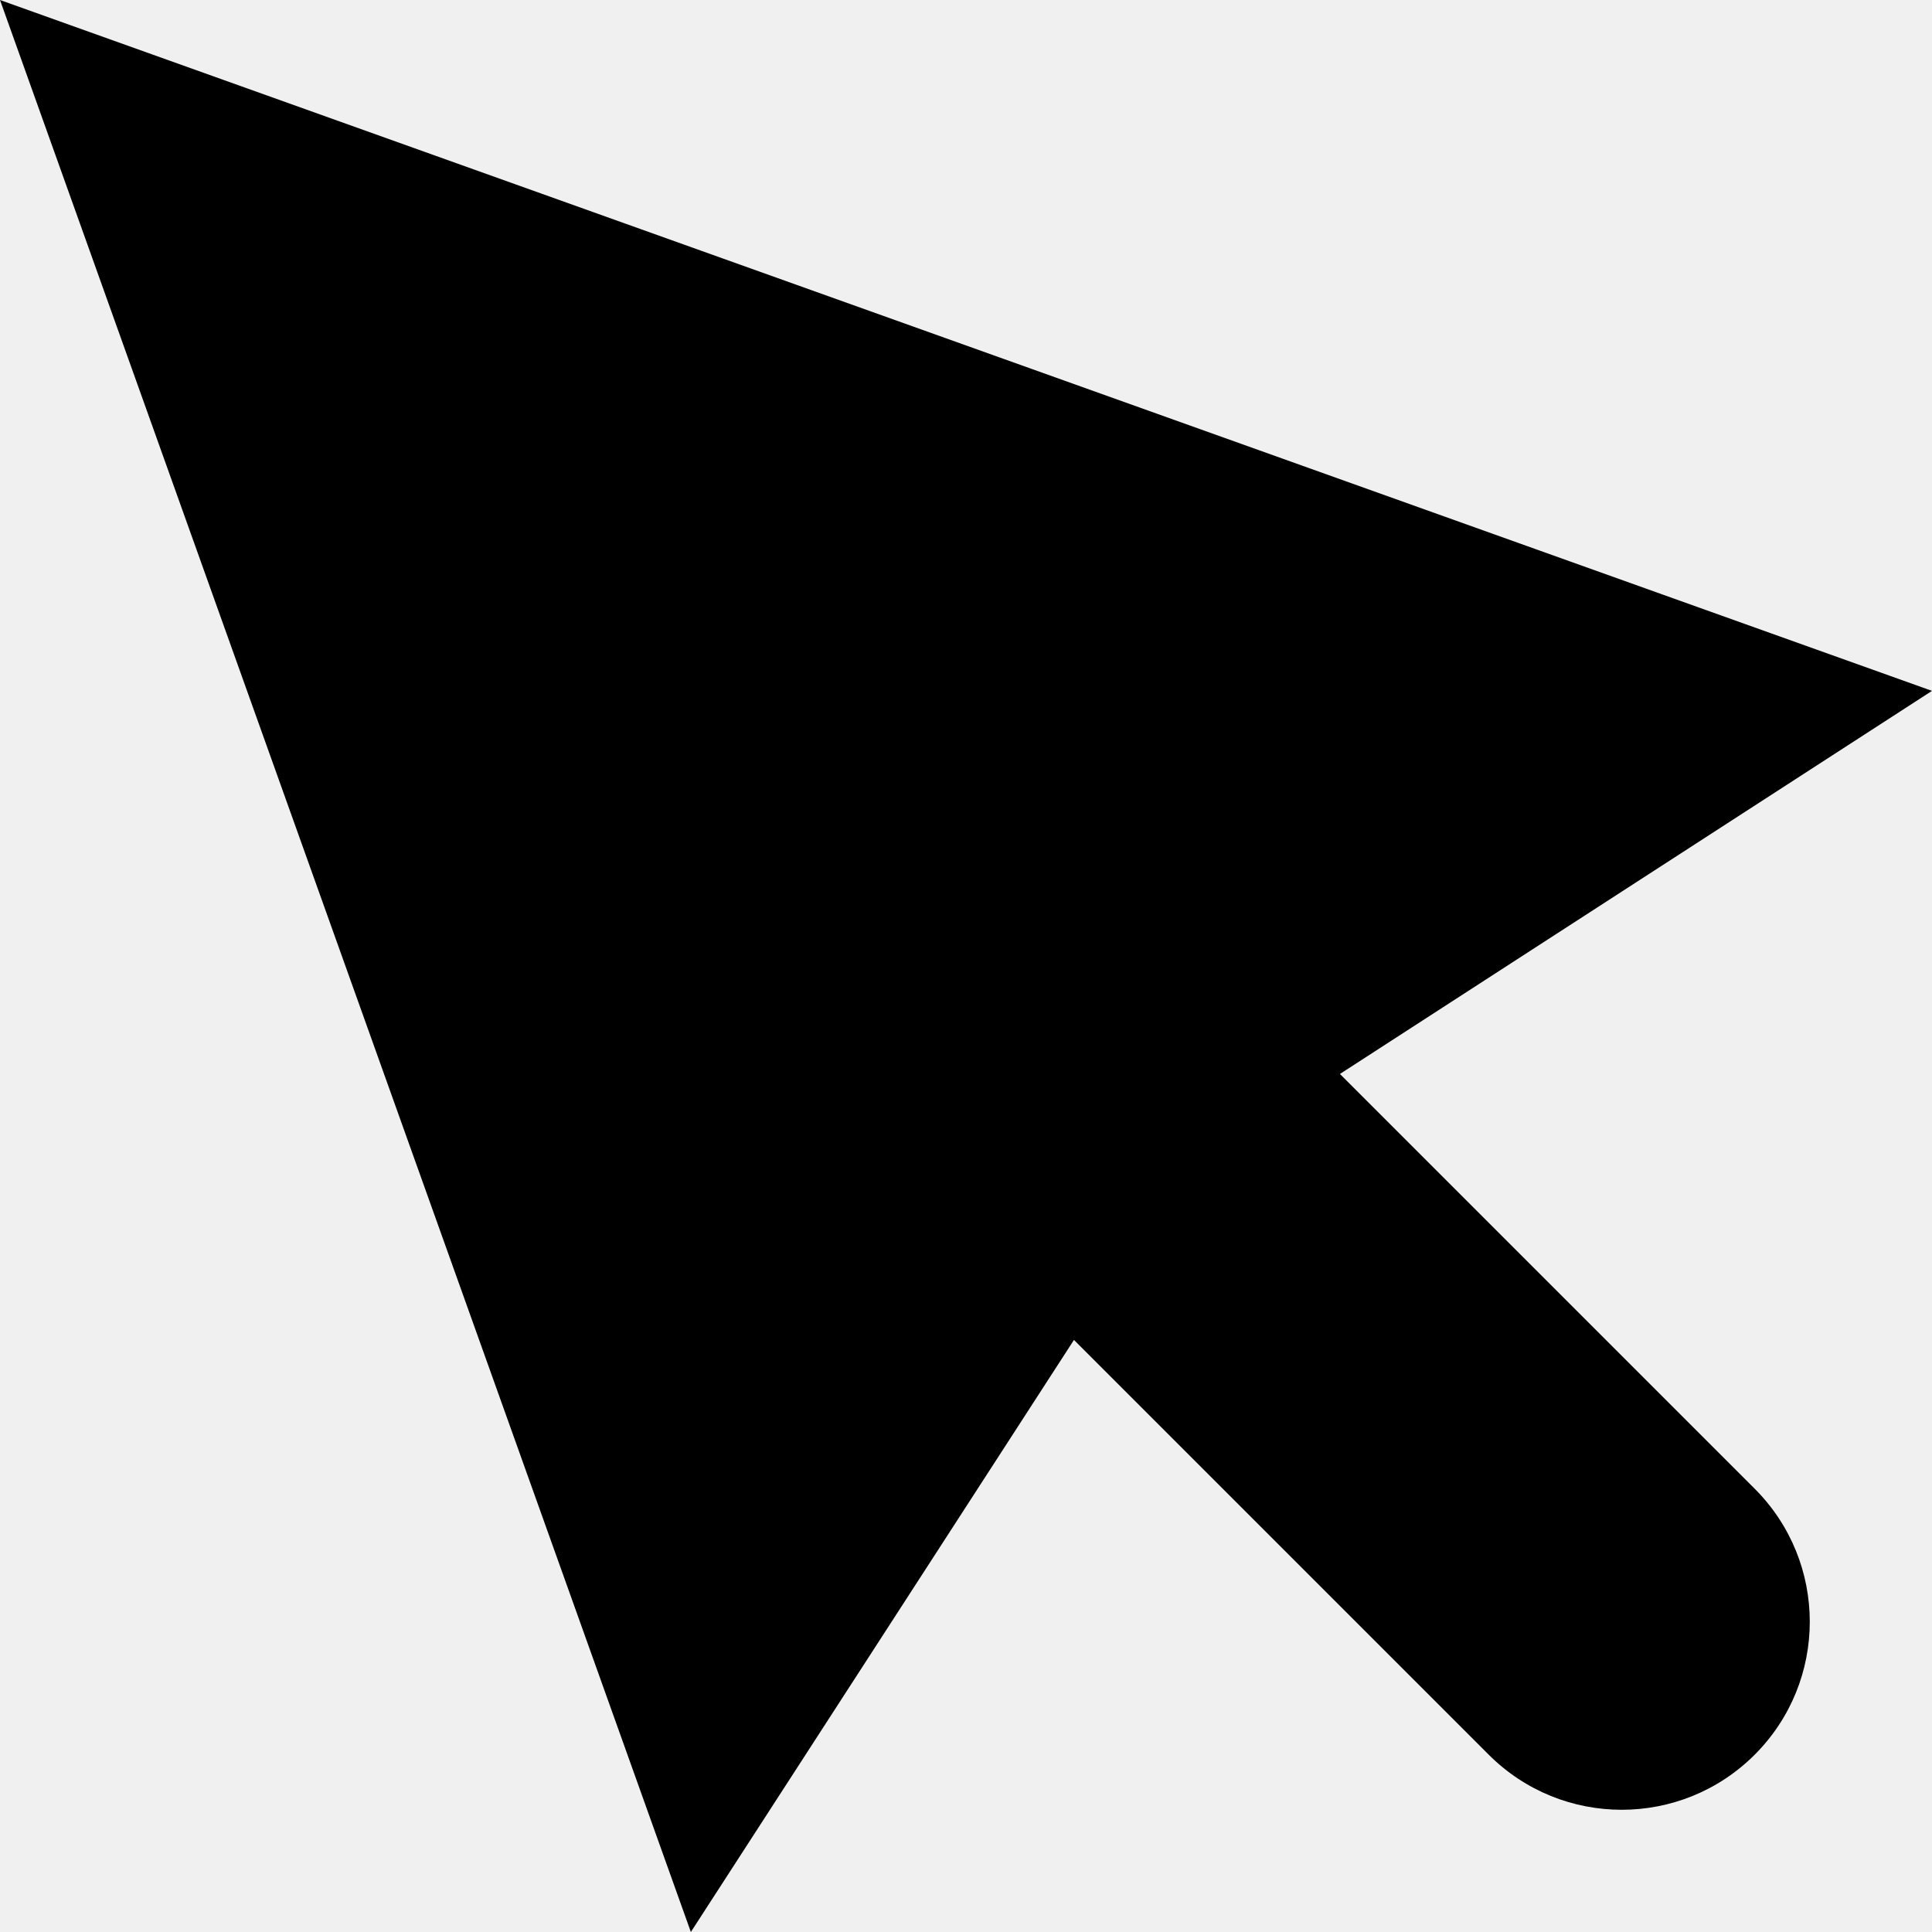
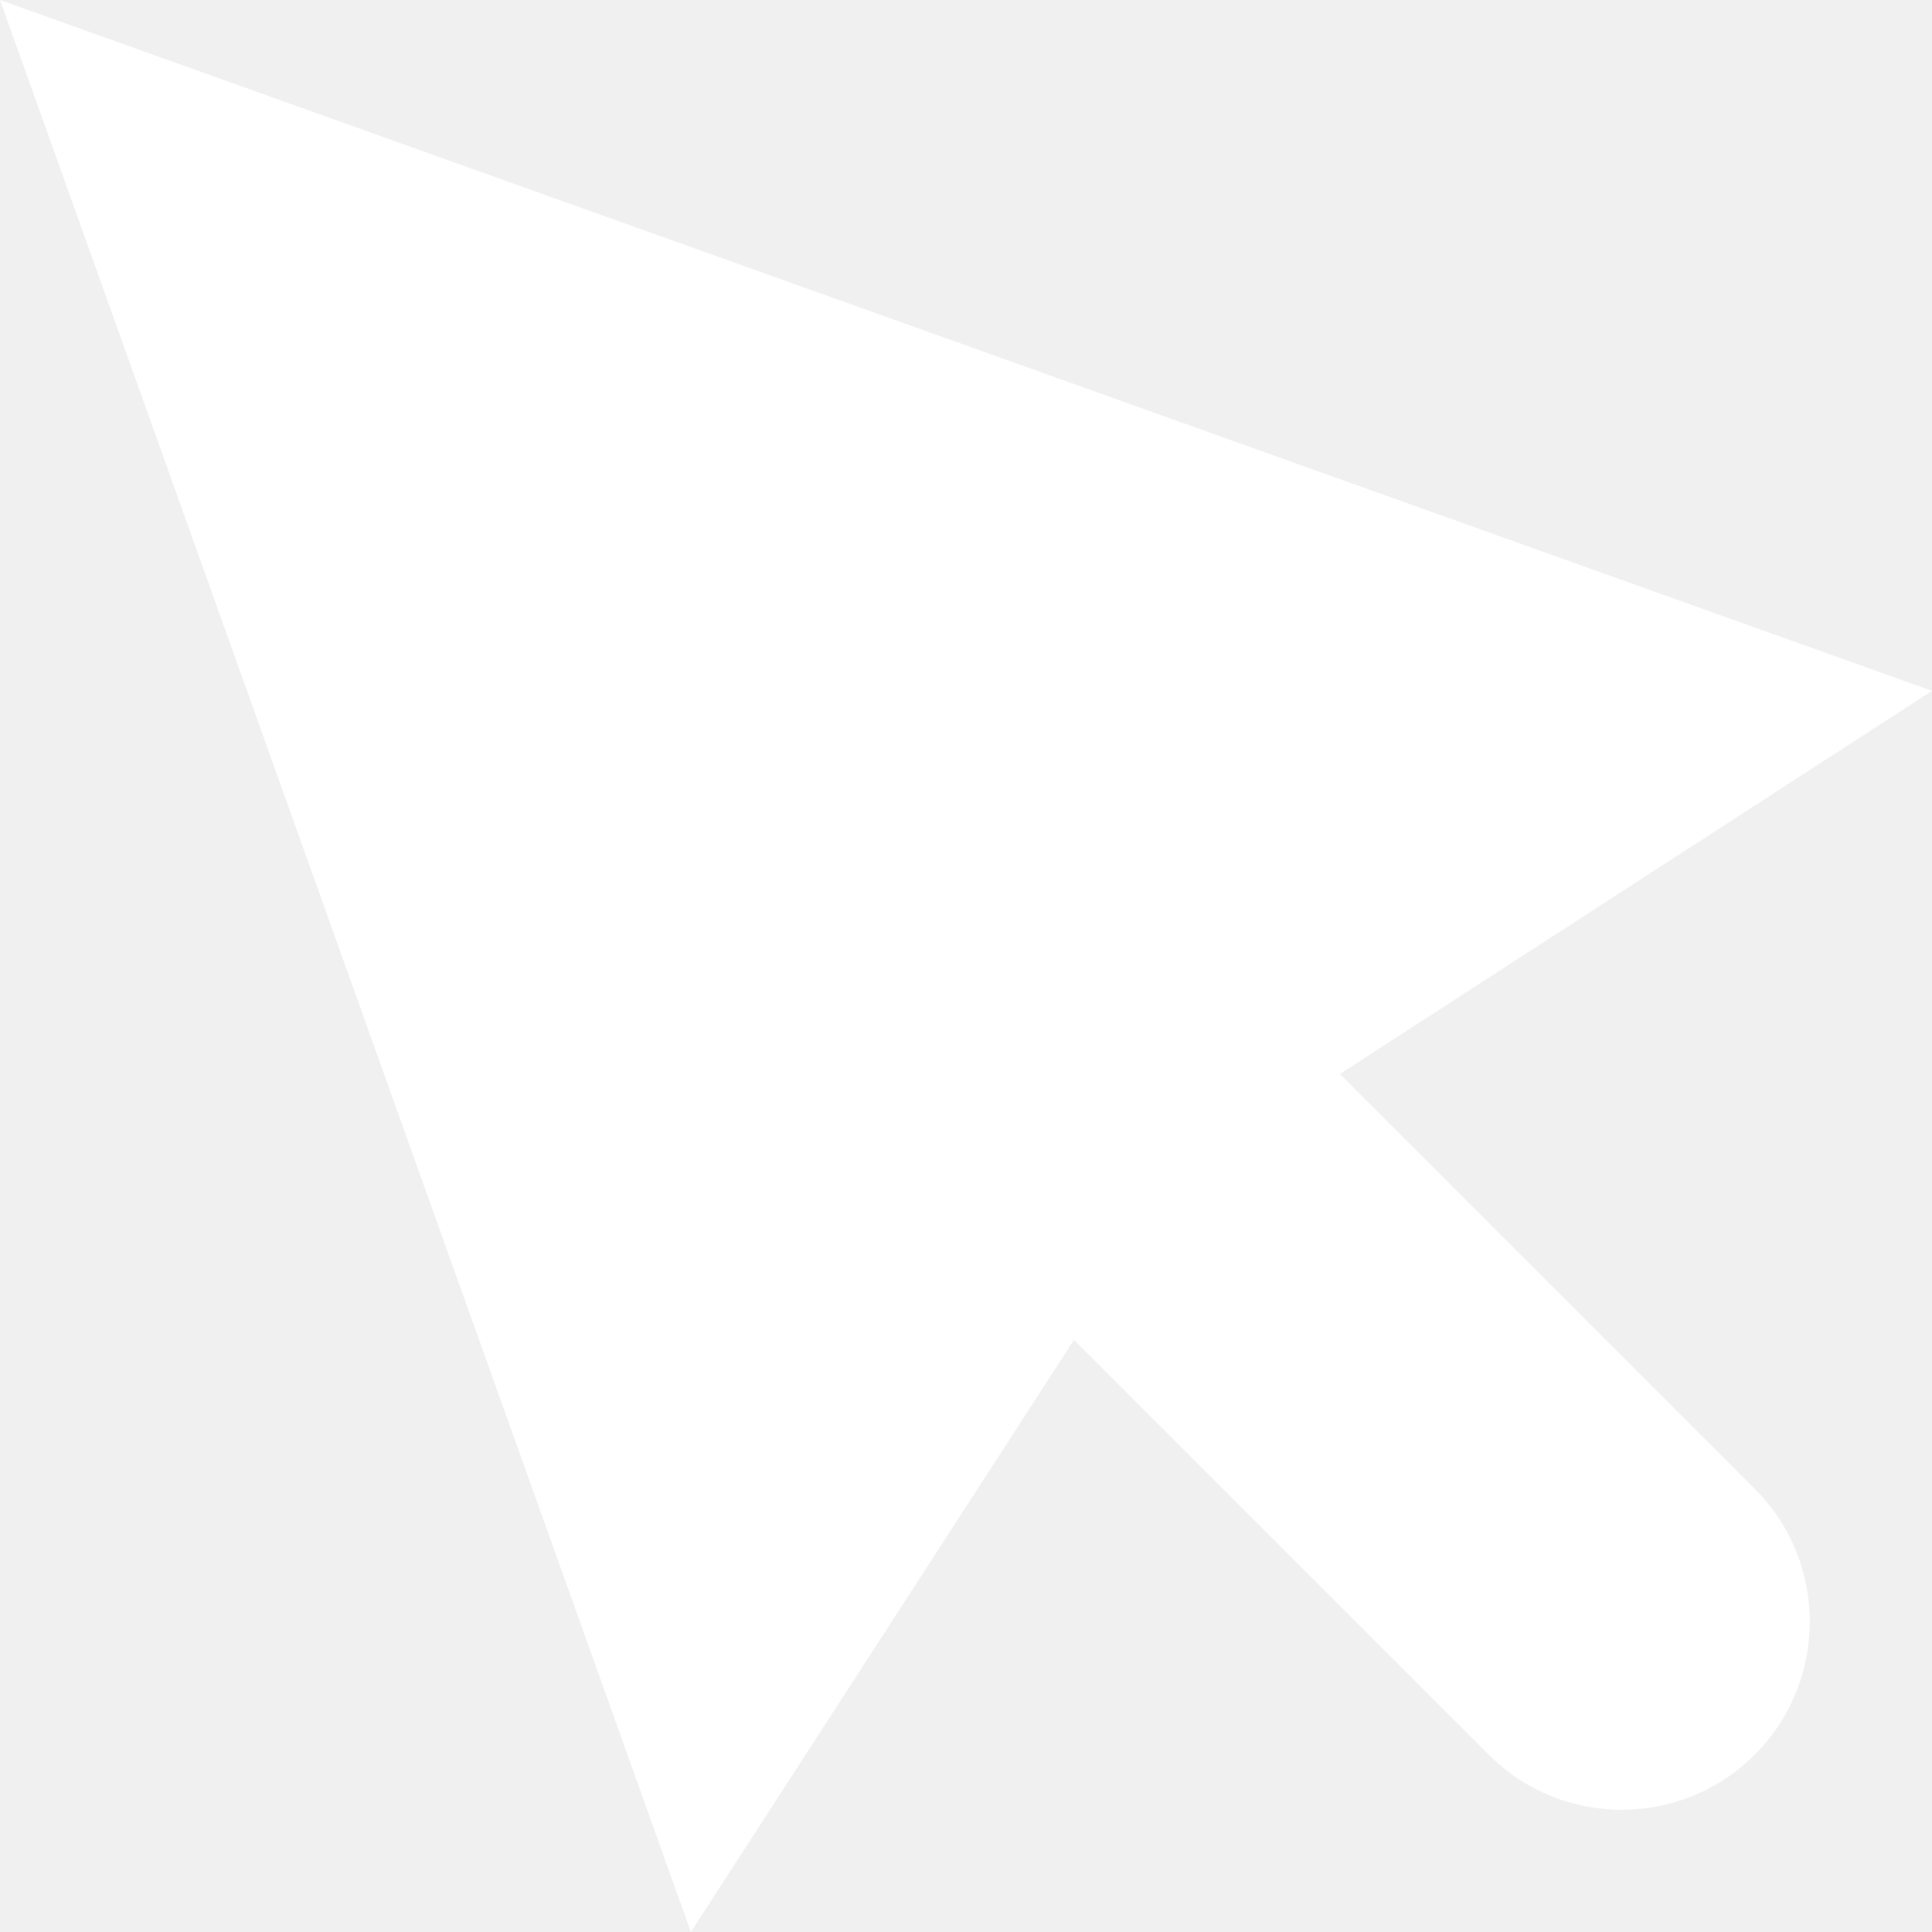
<svg xmlns="http://www.w3.org/2000/svg" version="1.1" id="Layer_1" x="0px" y="0px" viewBox="0 0 512 512" style="enable-background:new 0 0 512 512;" xml:space="preserve">
  <g>
    <g>
-       <path d="M355.095,284.612L512,183.087L0,0l183.085,512l101.527-156.905L394.53,465.013c19.463,19.463,51.019,19.462,70.483,0    c19.462-19.463,19.462-51.019,0-70.483L355.095,284.612z" />
+       <path fill="#fff" d="M355.095,284.612L512,183.087L0,0l183.085,512l101.527-156.905L394.53,465.013c19.463,19.463,51.019,19.462,70.483,0    c19.462-19.463,19.462-51.019,0-70.483L355.095,284.612z" />
    </g>
  </g>
  <g>
</g>
  <g>
</g>
  <g>
</g>
  <g>
</g>
  <g>
</g>
  <g>
</g>
  <g>
</g>
  <g>
</g>
  <g>
</g>
  <g>
</g>
  <g>
</g>
  <g>
</g>
  <g>
</g>
  <g>
</g>
  <g>
</g>
</svg>
